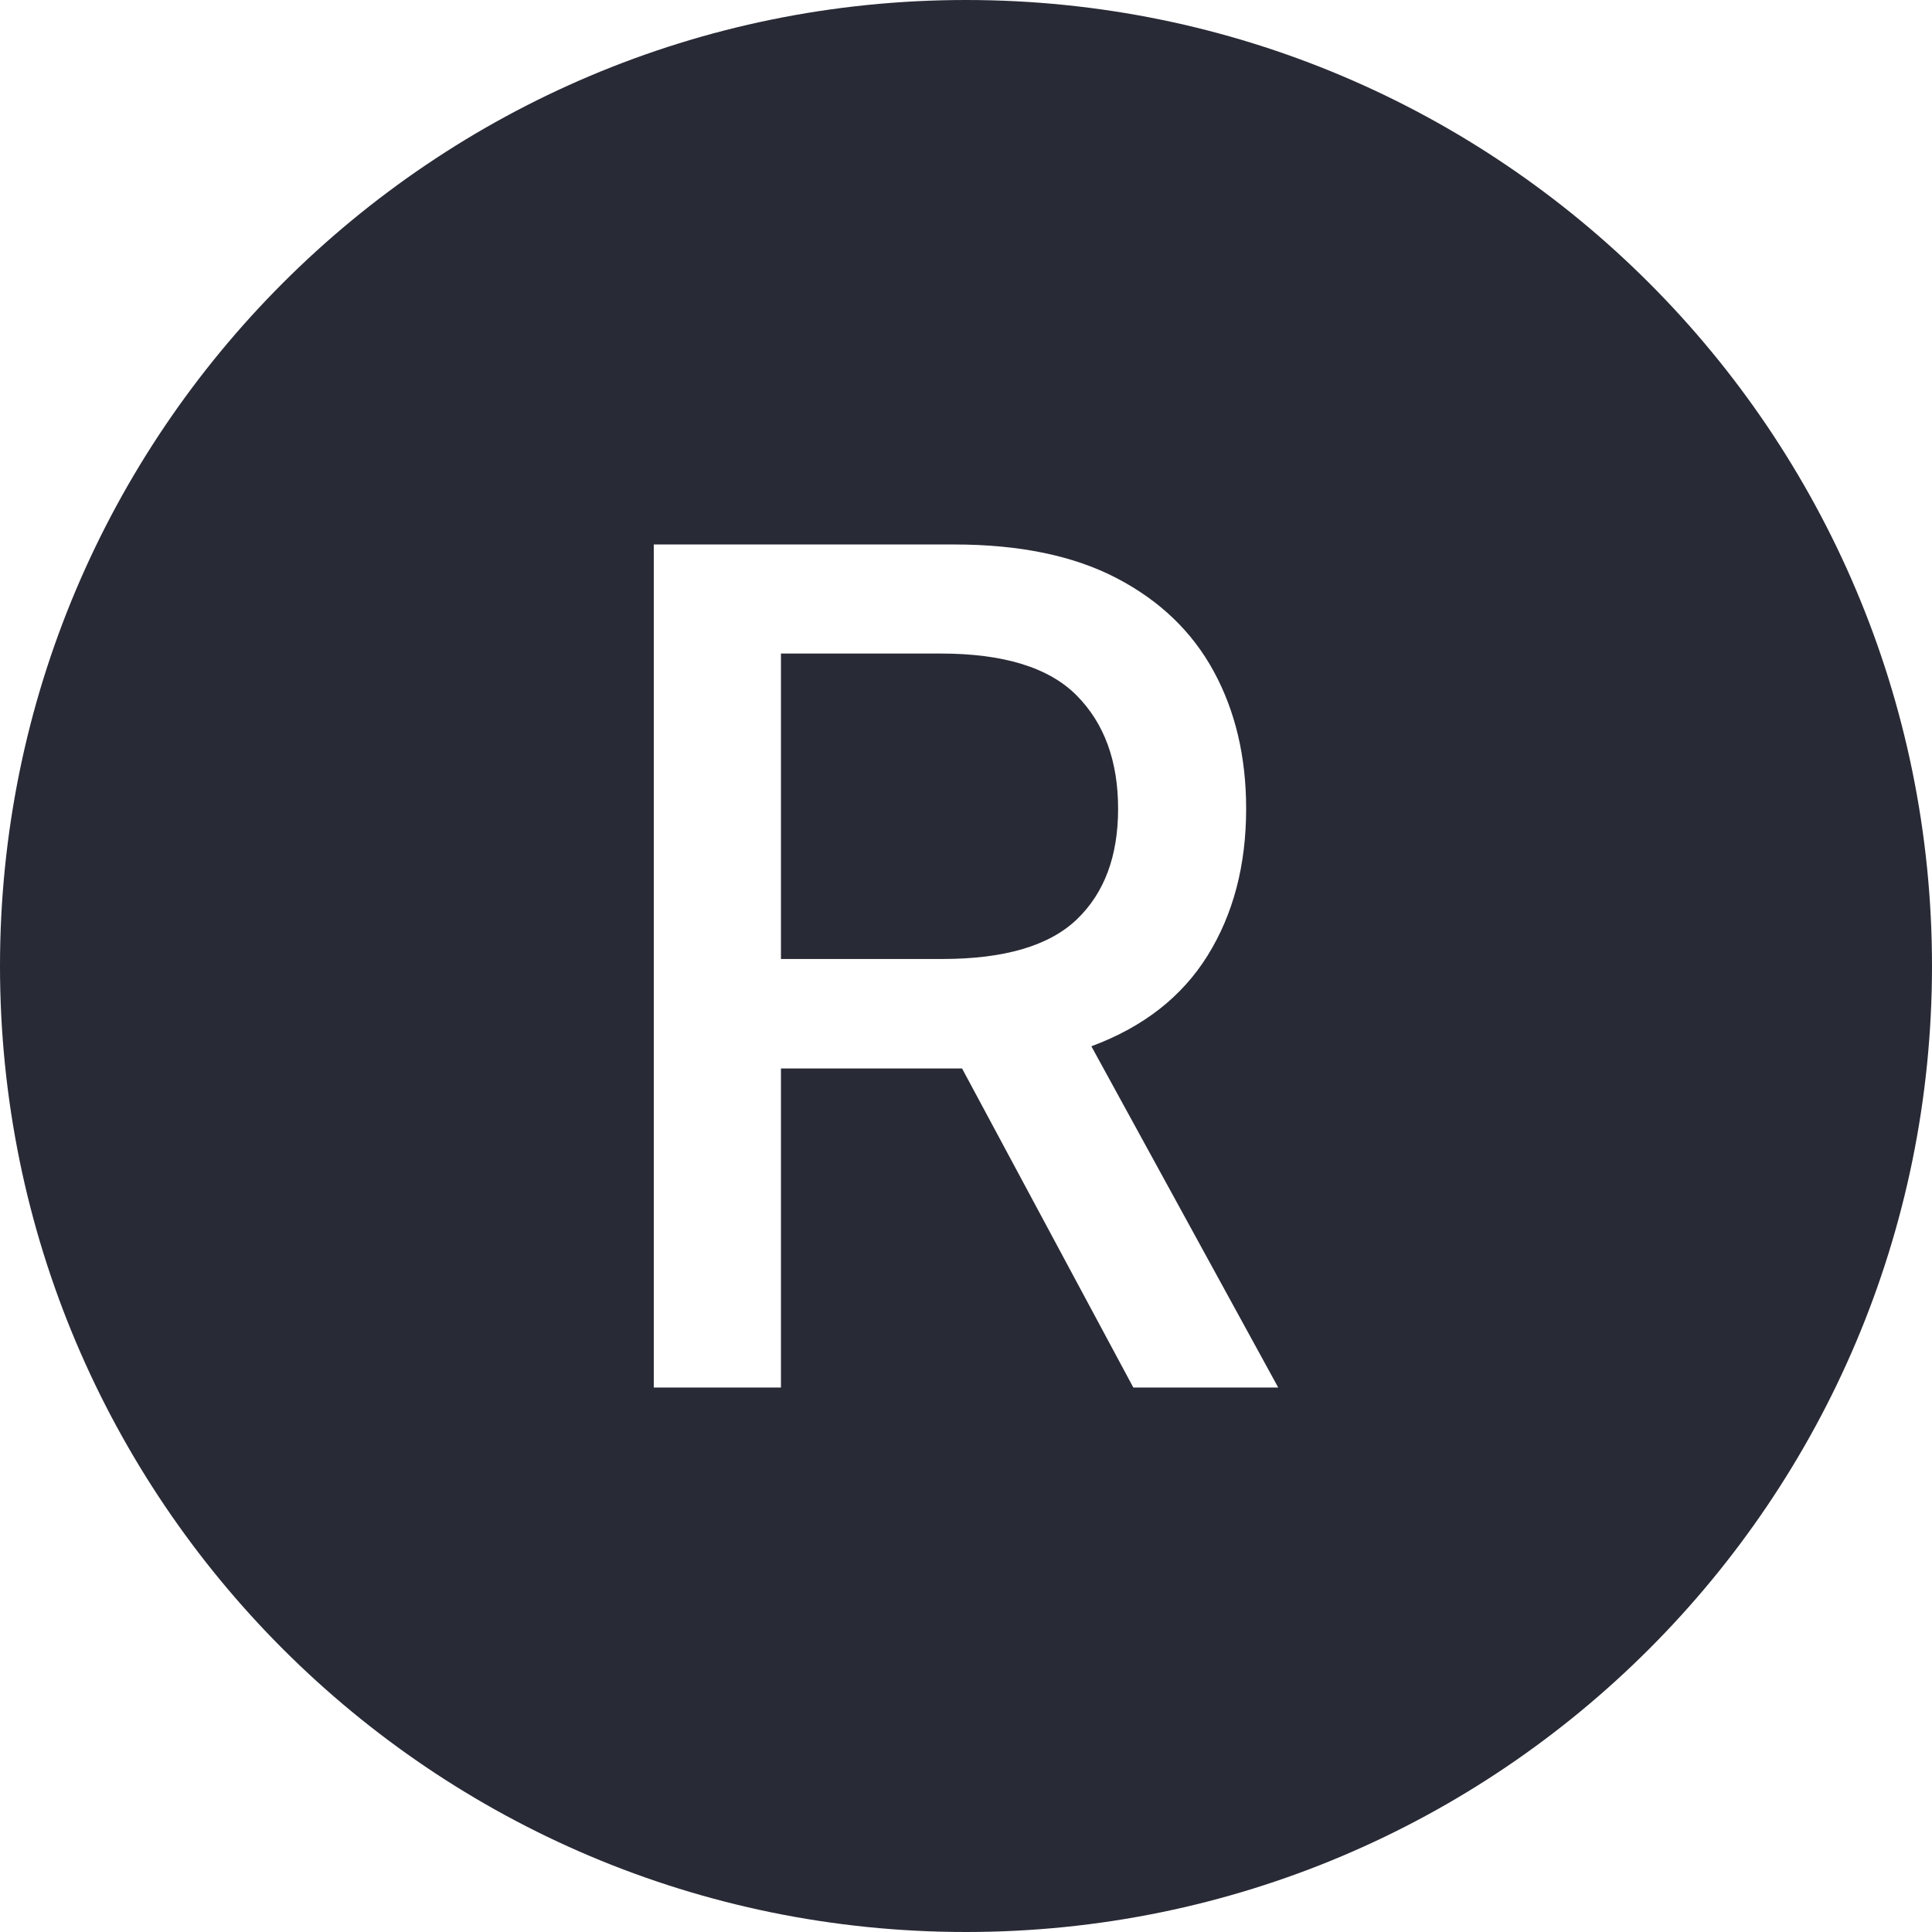
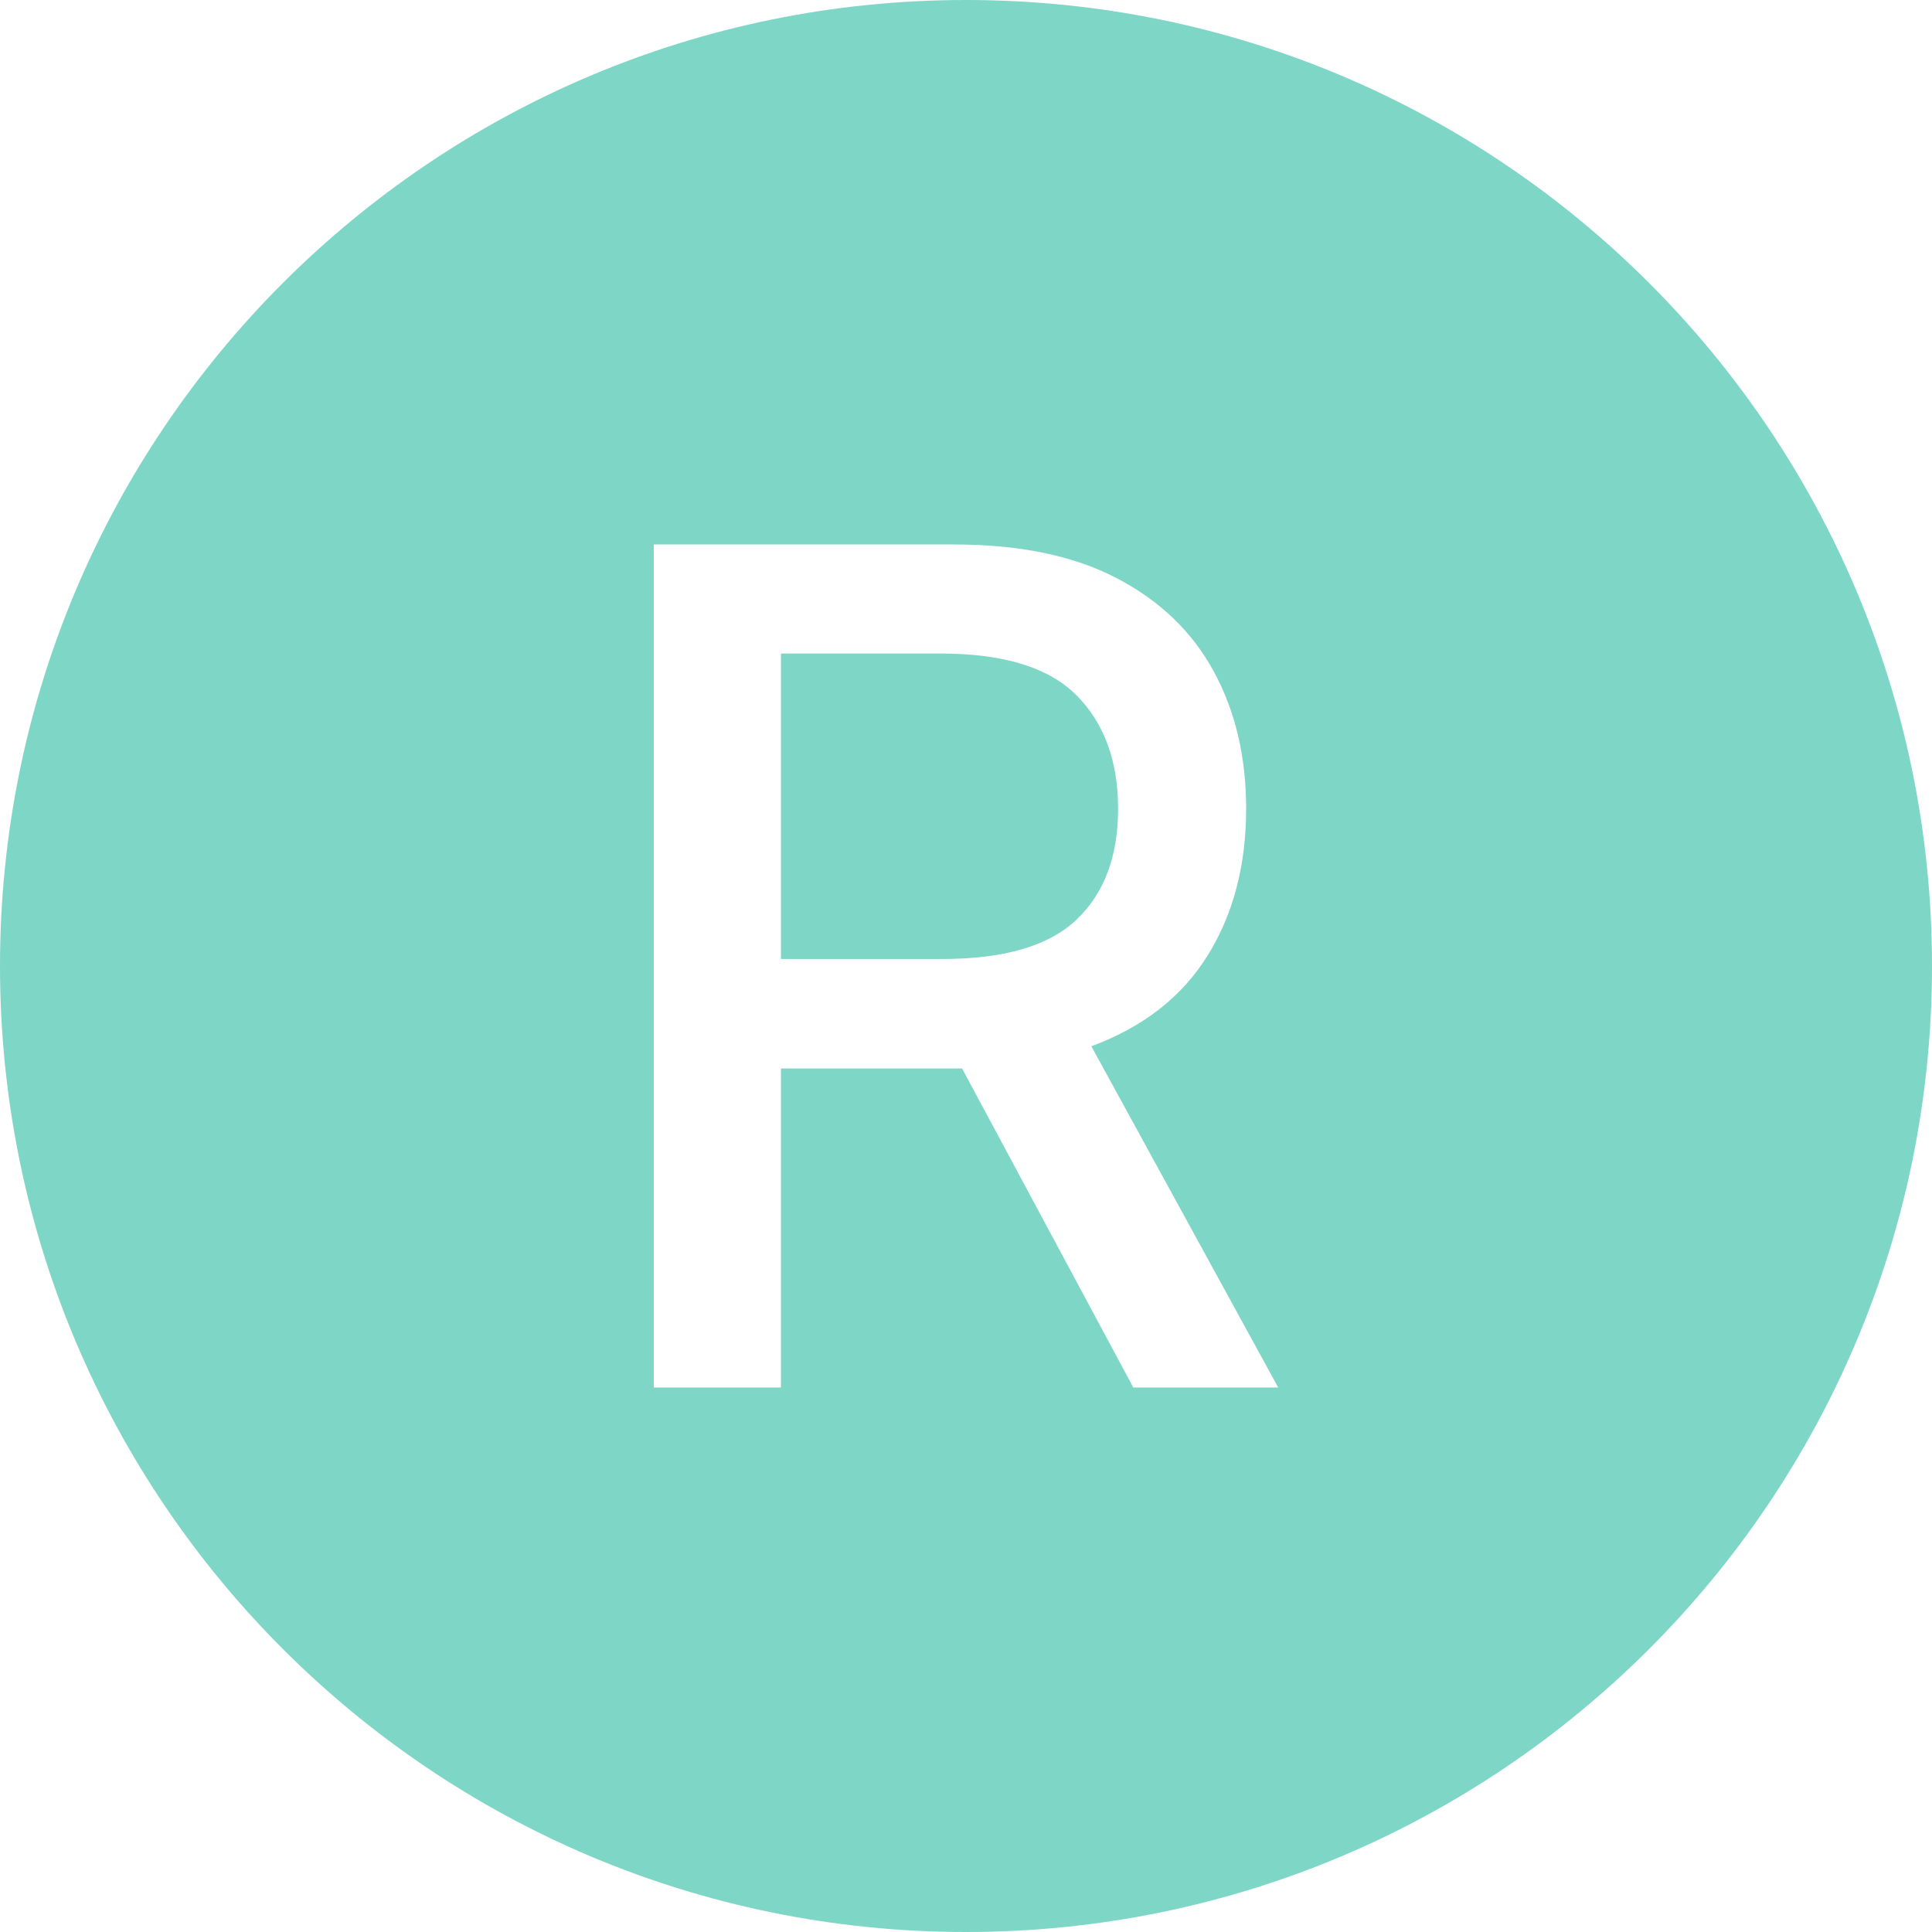
<svg xmlns="http://www.w3.org/2000/svg" xmlns:xlink="http://www.w3.org/1999/xlink" width="700" height="700" viewBox="0 0 700 700">
  <defs>
    <g>
      <g id="glyph-0-0">
        <path d="M 39.078 95.453 L 39.078 19.094 L 386.297 19.094 L 386.297 95.453 Z M 39.078 -9.547 L 39.078 -85.906 L 386.297 -85.906 L 386.297 -9.547 Z M 39.078 -114.547 L 39.078 -190.906 L 386.297 -190.906 L 386.297 -114.547 Z M 39.078 -219.547 L 39.078 -295.906 L 386.297 -295.906 L 386.297 -219.547 Z M 39.078 -324.547 L 39.078 -400.906 L 386.297 -400.906 L 386.297 -324.547 Z M 39.078 -324.547 " />
      </g>
      <g id="glyph-0-1">
        <path d="M 33.562 0 L 33.562 -305.453 L 142.438 -305.453 C 166.102 -305.453 185.738 -301.375 201.344 -293.219 C 216.957 -285.07 228.664 -273.812 236.469 -259.438 C 244.281 -245.07 248.188 -228.492 248.188 -209.703 C 248.188 -189.223 243.535 -171.5 234.234 -156.531 C 224.941 -141.562 210.898 -130.598 192.109 -123.641 L 259.812 0 L 207.312 0 L 145.266 -115.594 C 144.273 -115.594 143.281 -115.594 142.281 -115.594 L 79.641 -115.594 L 79.641 0 Z M 79.641 -155.266 L 138.109 -155.266 C 160.578 -155.266 176.805 -160.035 186.797 -169.578 C 196.797 -179.129 201.797 -192.504 201.797 -209.703 C 201.797 -227.004 196.773 -240.703 186.734 -250.797 C 176.691 -260.891 160.285 -265.938 137.516 -265.938 L 79.641 -265.938 Z M 79.641 -155.266 " />
      </g>
    </g>
  </defs>
-   <path fill-rule="nonzero" fill="rgb(15.686%, 16.471%, 21.176%)" fill-opacity="1" d="M 700 350 C 700 543.301 543.301 700 350 700 C 156.699 700 0 543.301 0 350 C 0 156.699 156.699 0 350 0 C 543.301 0 700 156.699 700 350 " />
+   <path fill-rule="nonzero" fill="rgb(49.412%, 83.922%, 78.039%)" fill-opacity="1" d="M 700 350 C 700 543.301 543.301 700 350 700 C 156.699 700 0 543.301 0 350 C 0 156.699 156.699 0 350 0 C 543.301 0 700 156.699 700 350 " />
  <g fill="rgb(100%, 100%, 100%)" fill-opacity="1">
    <use xlink:href="#glyph-0-1" x="203.312" y="502.727" />
  </g>
</svg>
